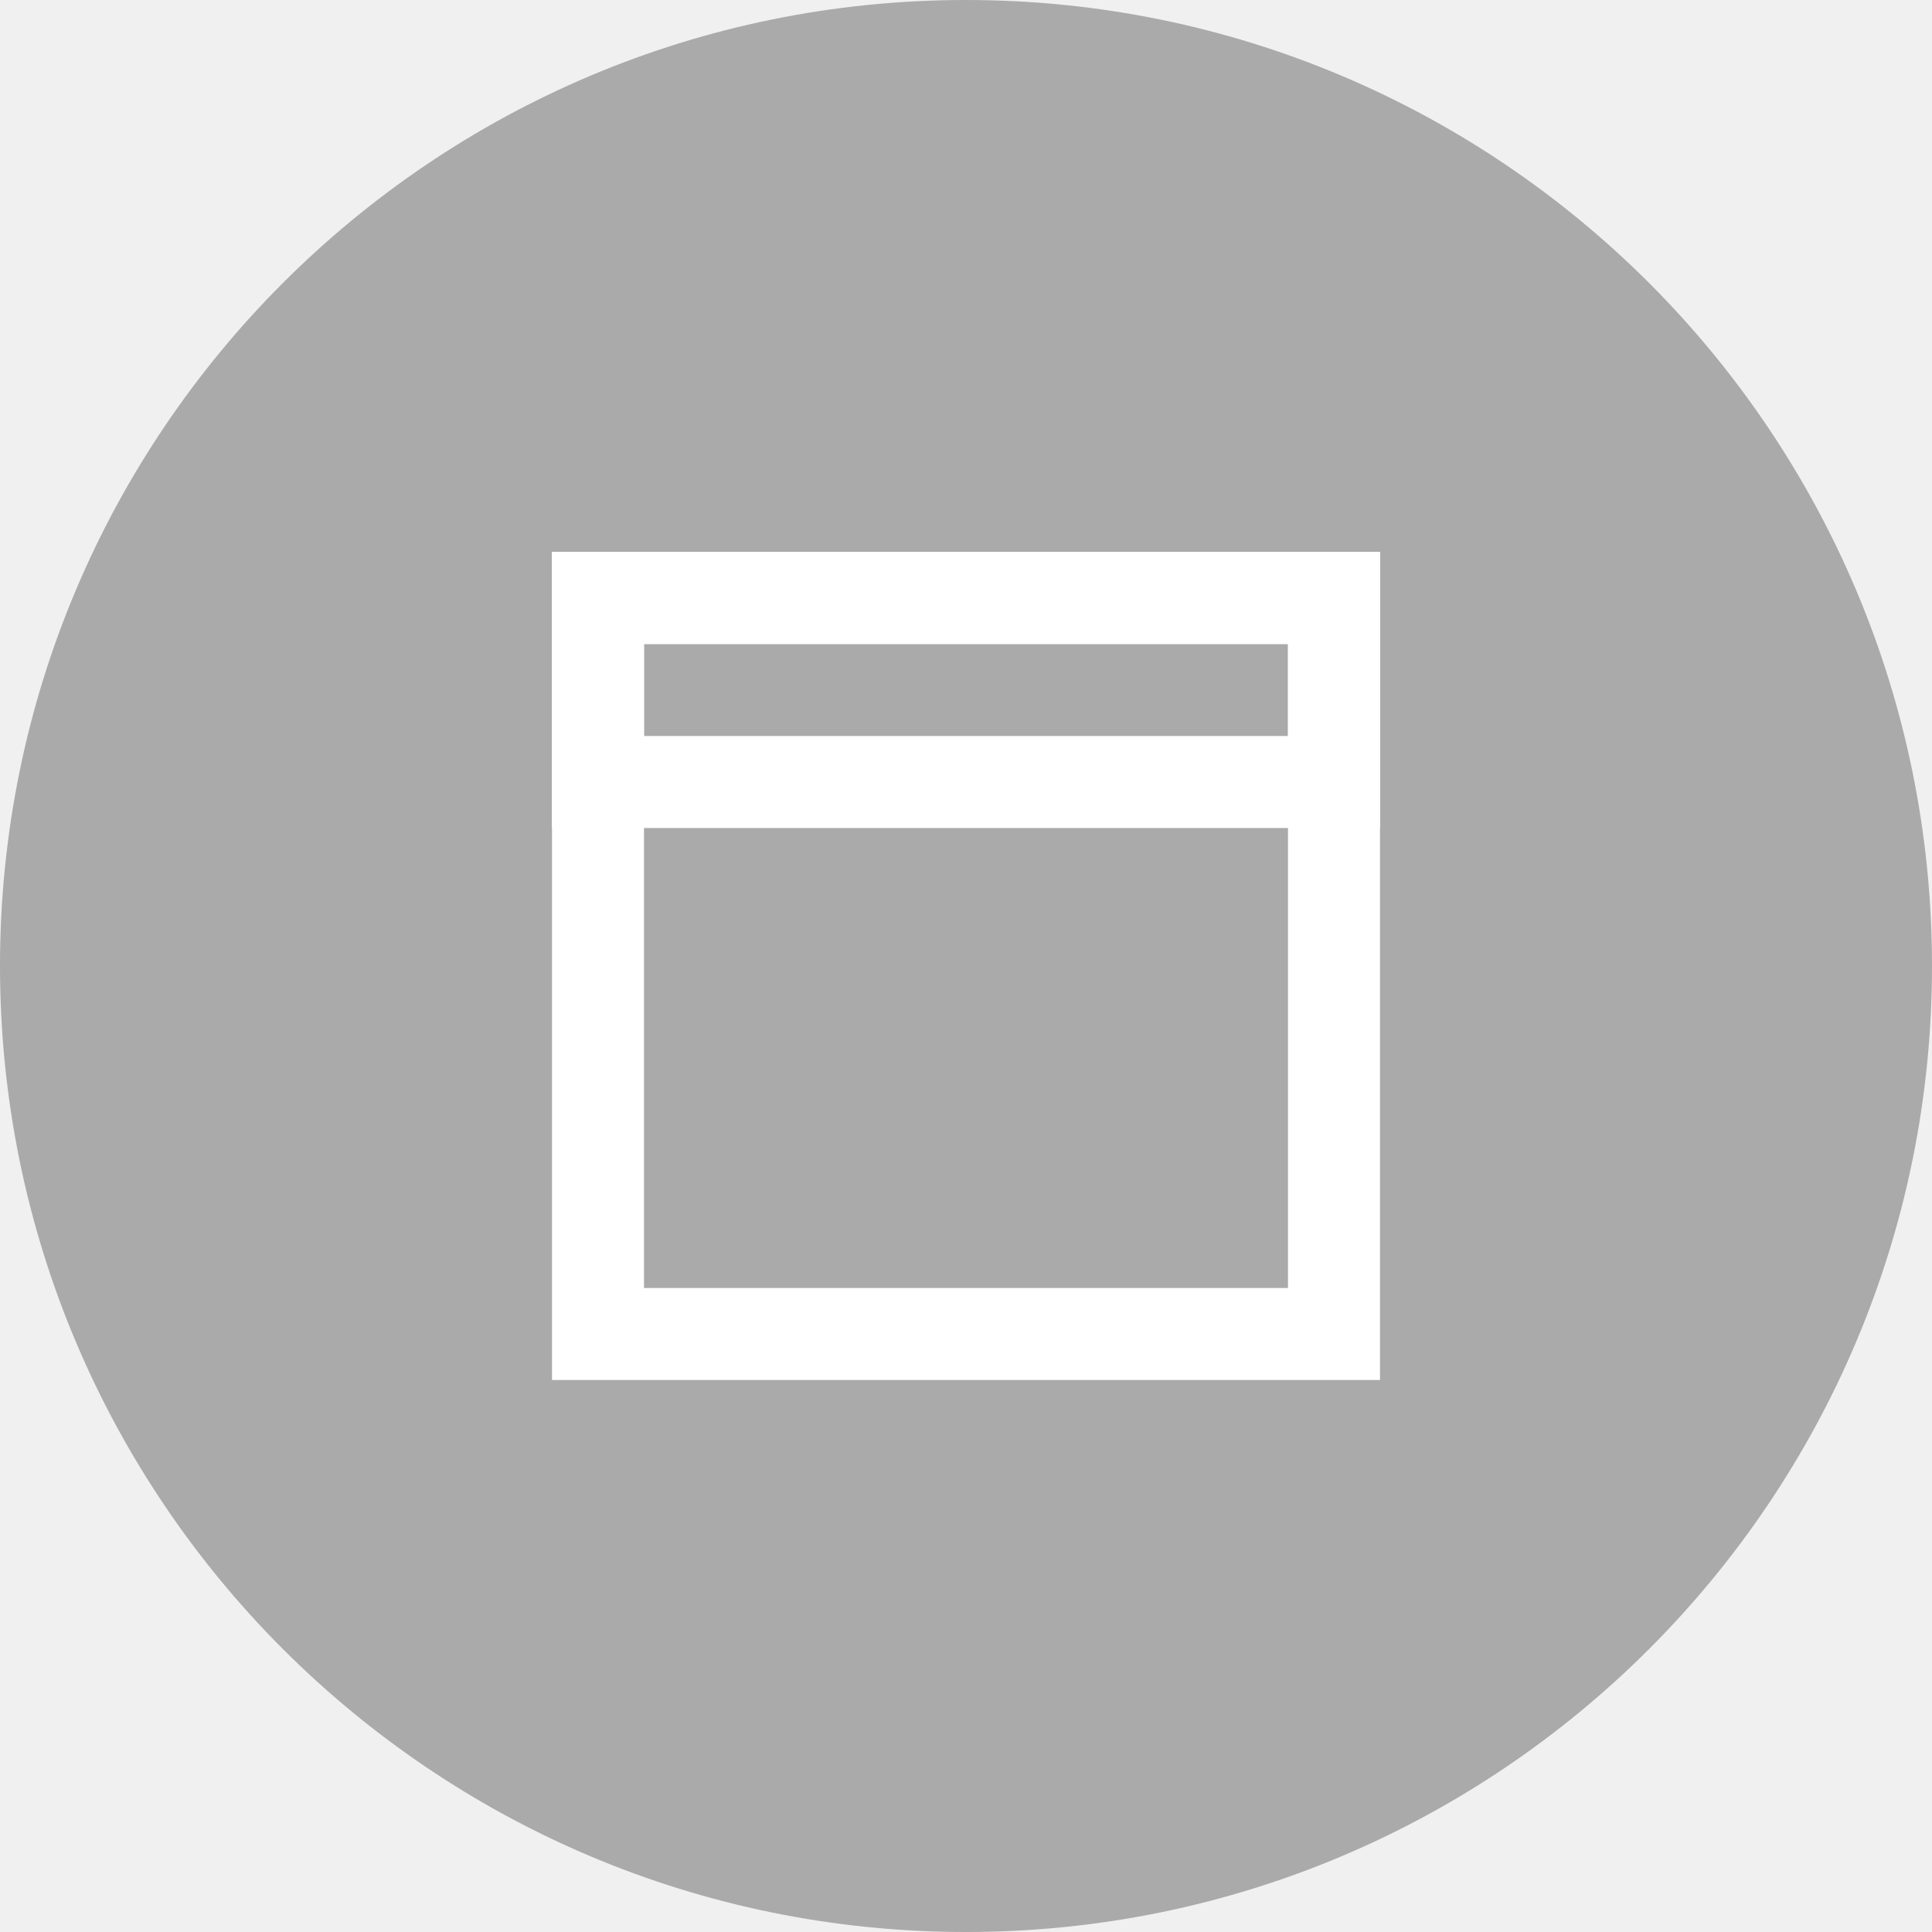
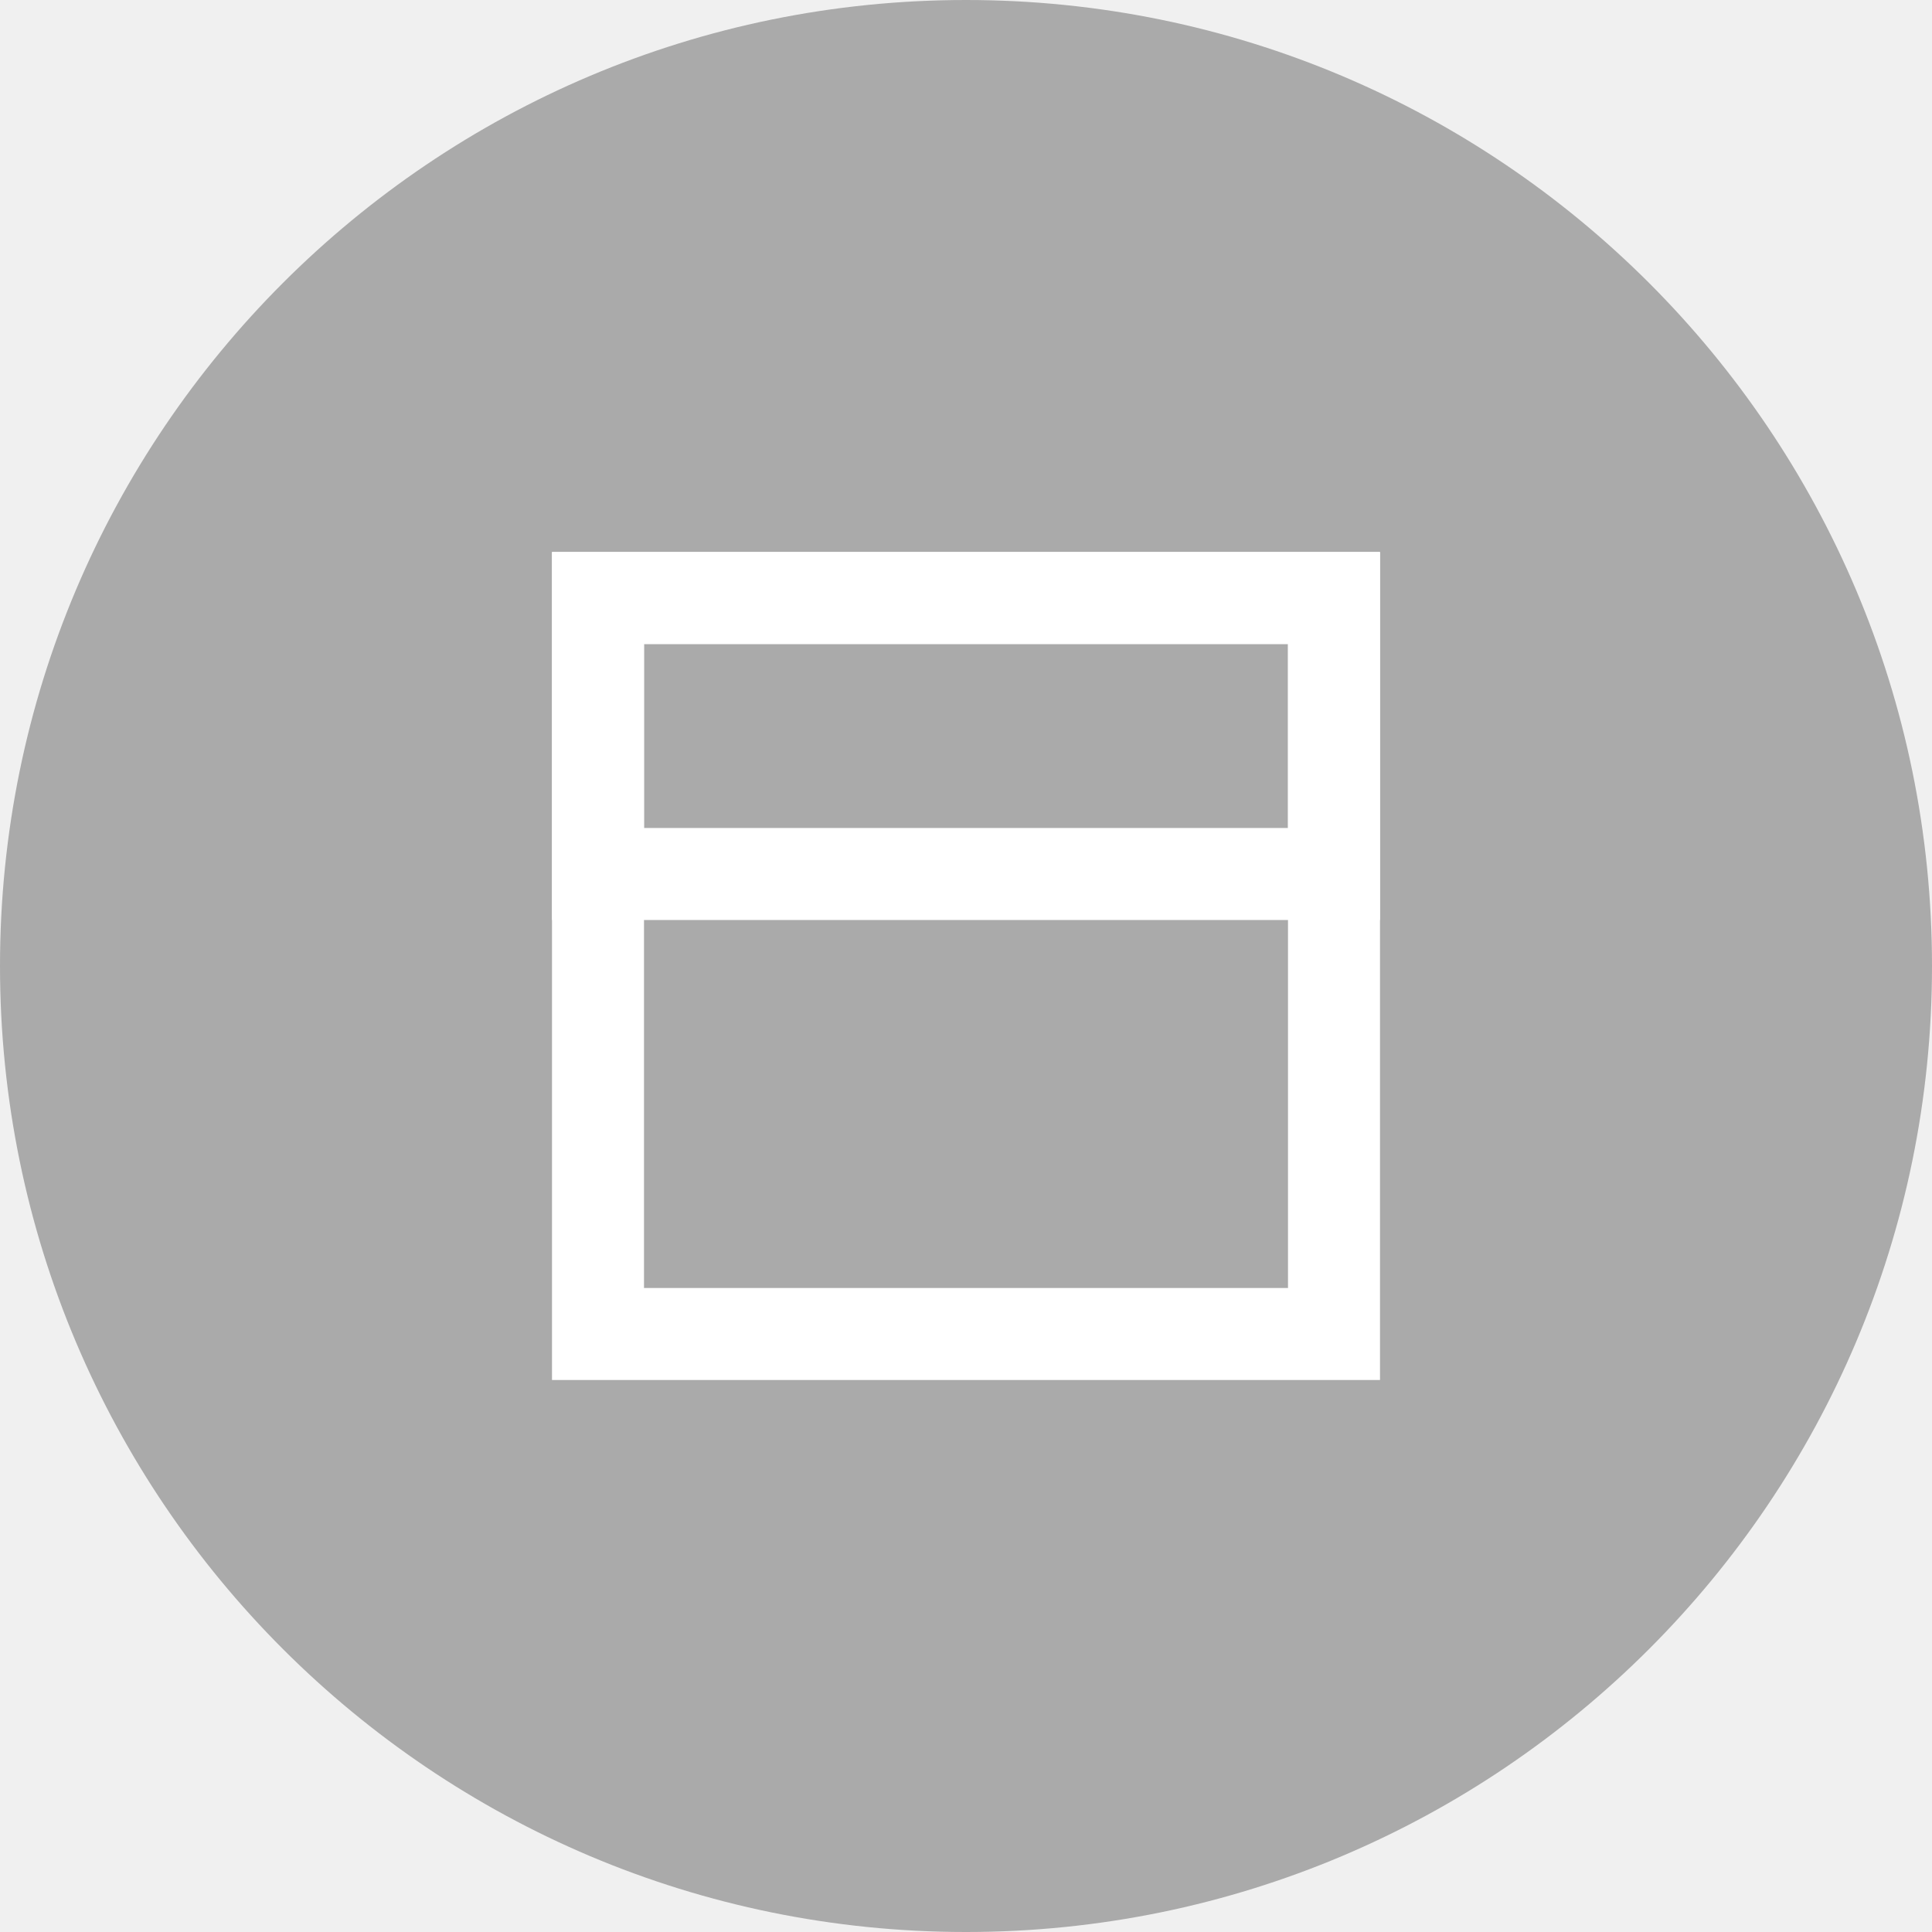
<svg xmlns="http://www.w3.org/2000/svg" id="SvgOpen" width="21" height="21" viewBox="0 0 21 21">
  <circle id="Elipse_1" data-name="Elipse 1" cx="10.5" cy="10.5" r="10.5" fill="#aaa" />
  <g id="Rectángulo_9" data-name="Rectángulo 9" transform="translate(6 6)" fill="none" stroke="#fff" stroke-width="1">
-     <rect width="9" height="9" stroke="none" />
    <rect x="0.5" y="0.5" width="8" height="8" fill="none" />
  </g>
  <g id="Rectángulo_15" data-name="Rectángulo 15" transform="translate(6 6)" fill="none" stroke="#fff" stroke-width="1">
-     <rect width="9" height="3" stroke="none" />
-     <rect x="0.5" y="0.5" width="8" height="2" fill="none" />
+     <rect x="0.5" y="0.5" width="8" height="3" fill="none" />
  </g>
</svg>
